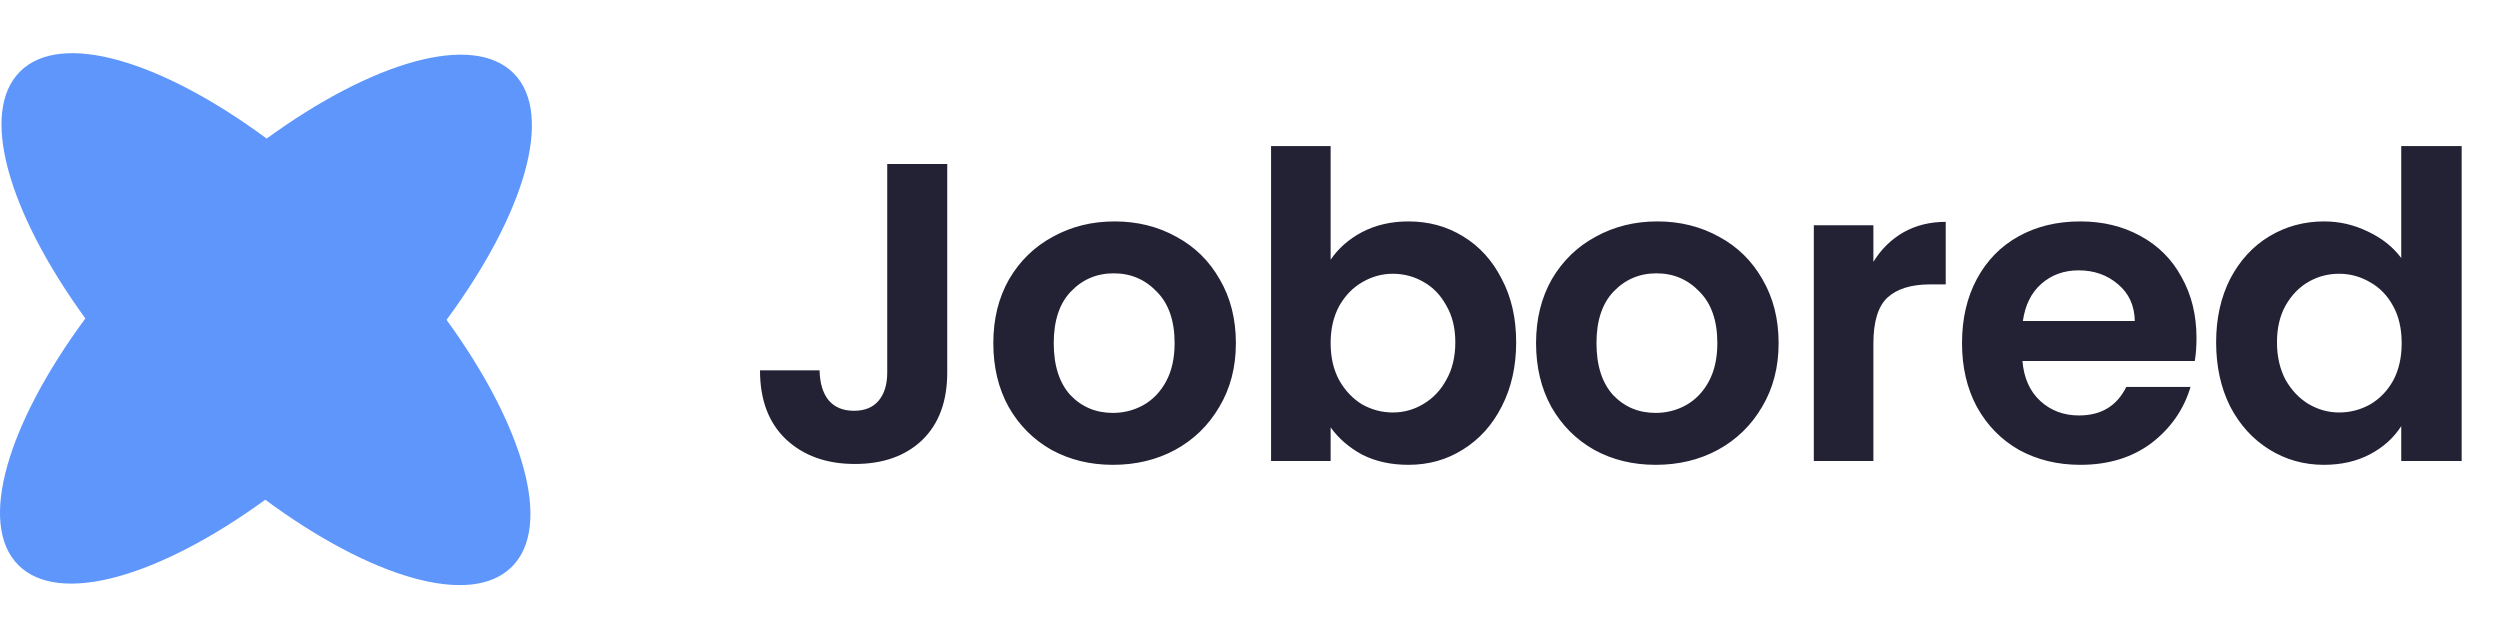
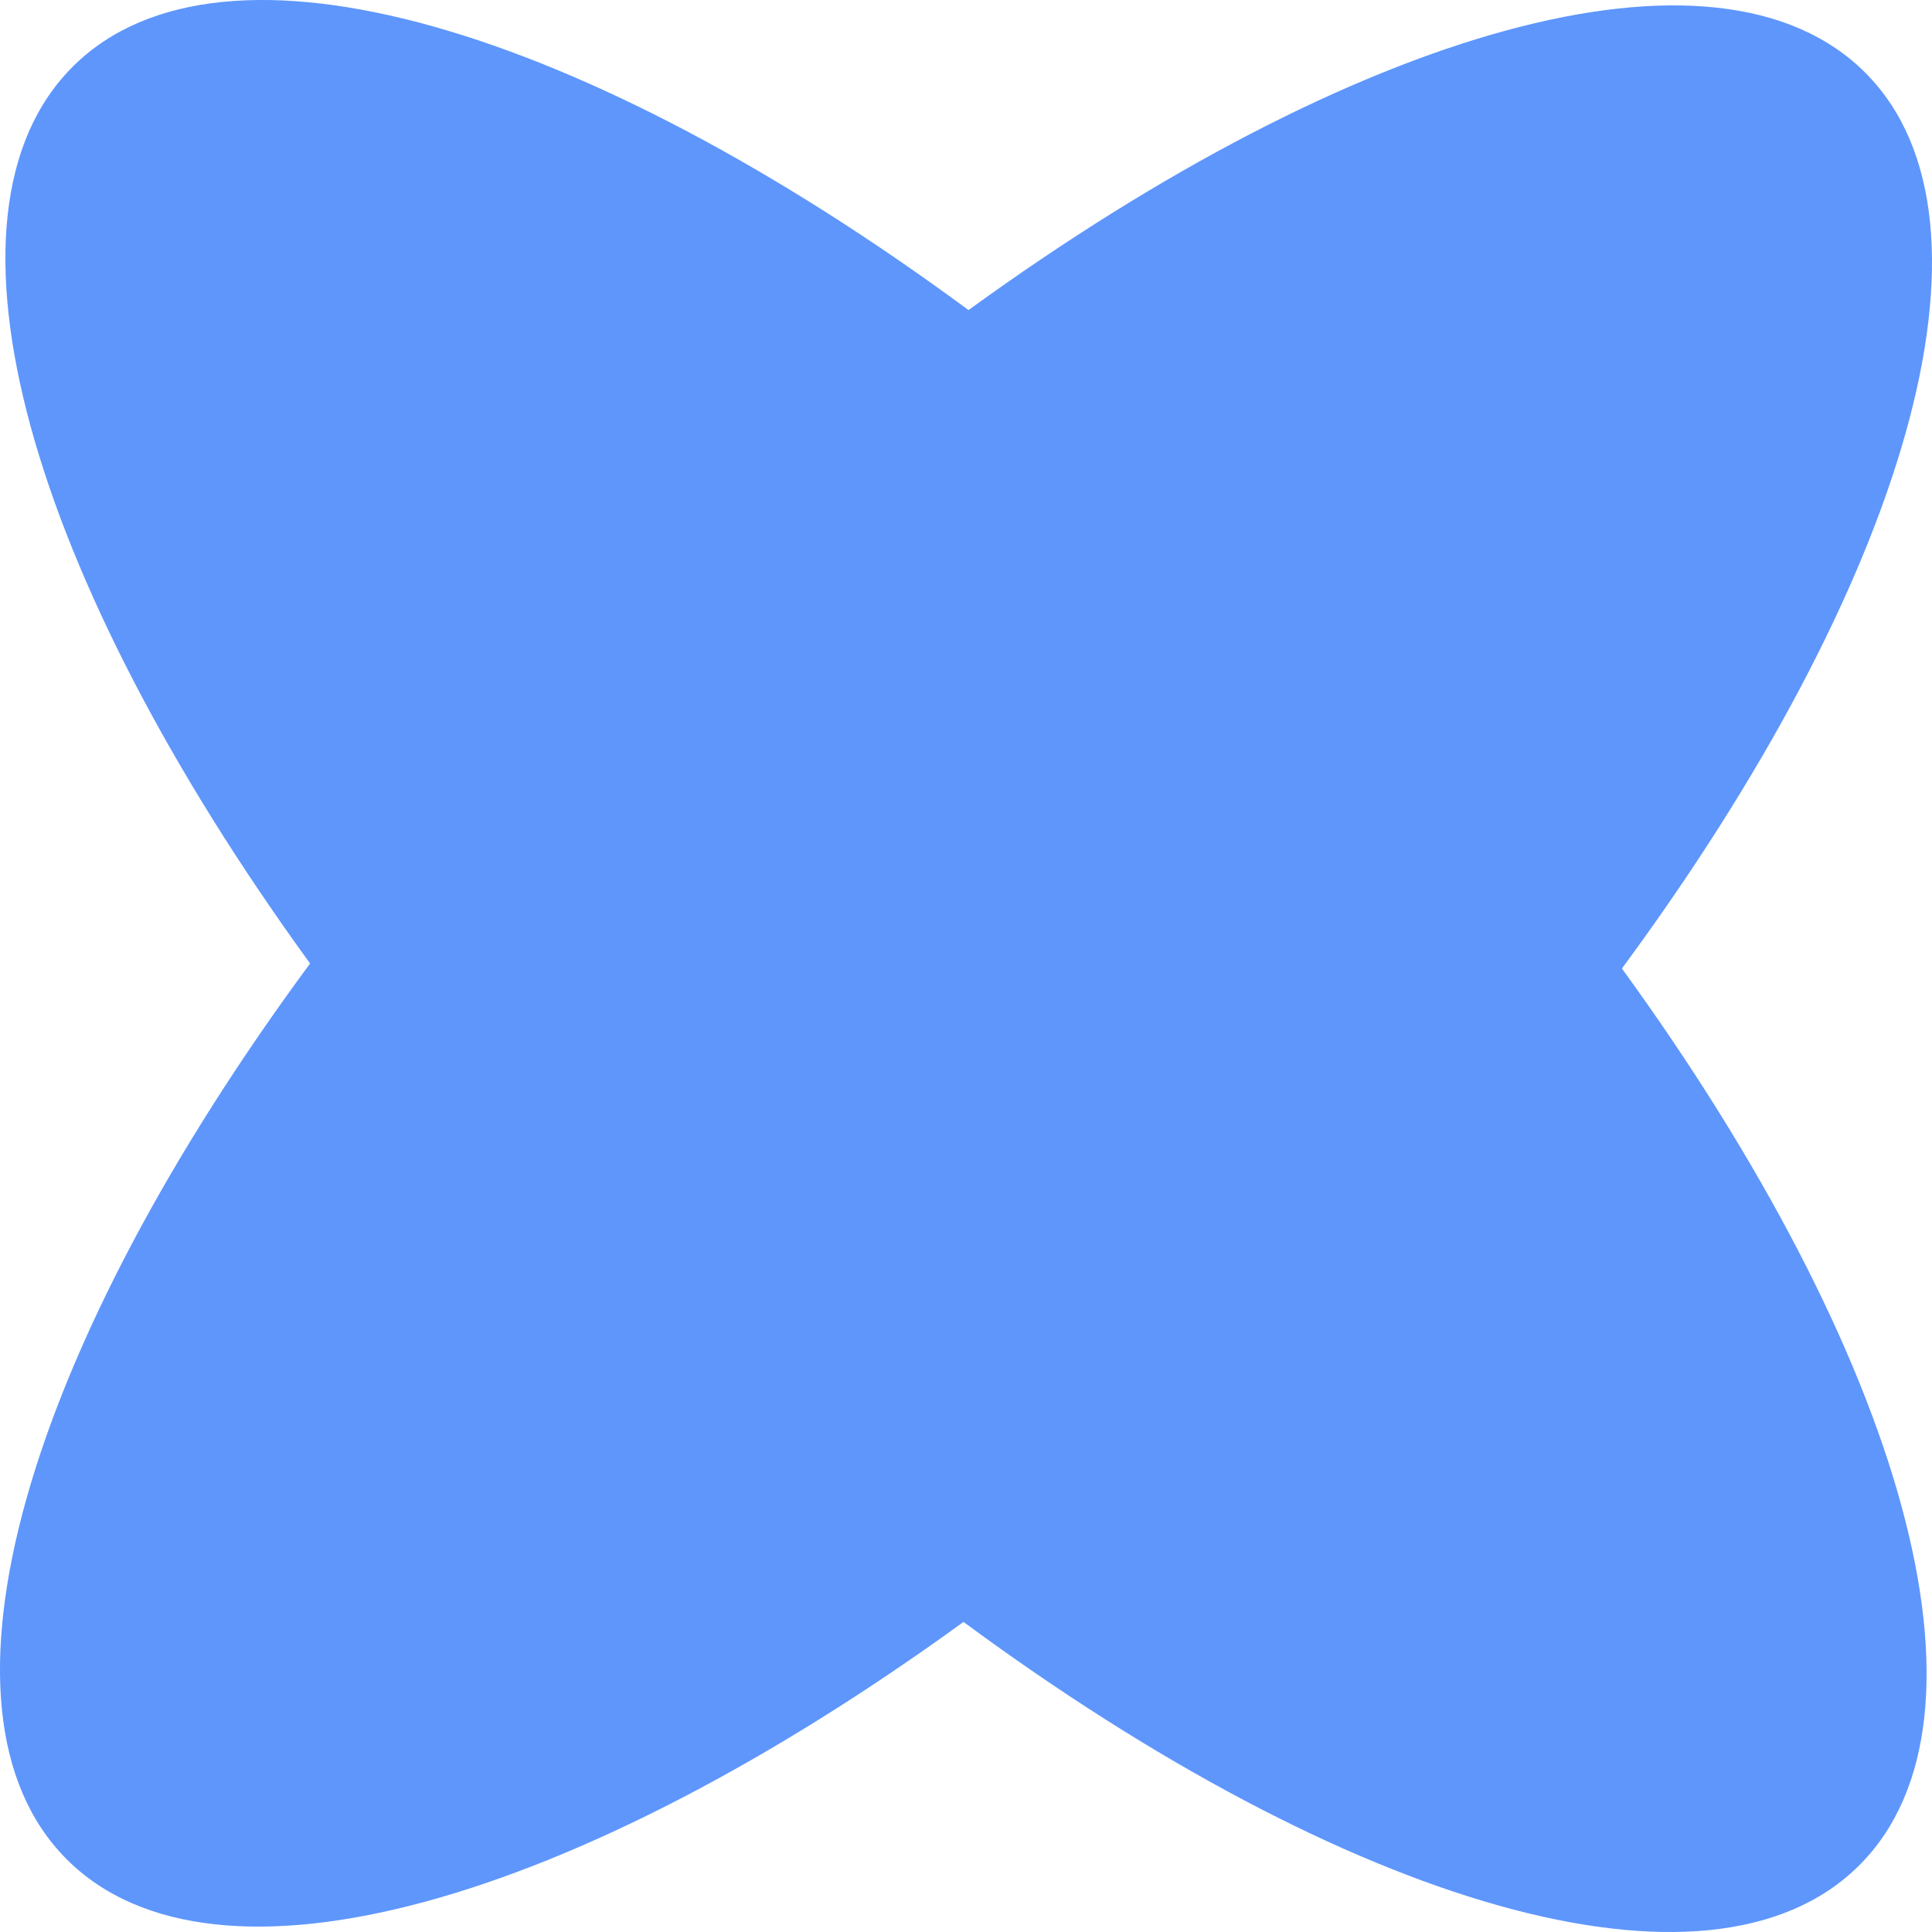
- <svg xmlns="http://www.w3.org/2000/svg" width="141" height="36" viewBox="0 0 141 36" fill="none">
-   <path fill-rule="evenodd" clip-rule="evenodd" d="M15.039 7.815C9.089 3.424 3.459 1.723 1.136 4.029C-1.188 6.335 0.469 11.978 4.815 17.961C0.424 23.91 -1.277 29.541 1.029 31.864C3.335 34.188 8.978 32.531 14.961 28.185C20.91 32.576 26.541 34.277 28.864 31.971C31.188 29.665 29.531 24.022 25.185 18.039C29.576 12.089 31.277 6.459 28.971 4.136C26.665 1.812 21.022 3.469 15.039 7.815Z" fill="#5E96FC" />
-   <path d="M53.424 9.248V21.008C53.424 22.64 52.952 23.912 52.008 24.824C51.064 25.72 49.8 26.168 48.216 26.168C46.616 26.168 45.32 25.704 44.328 24.776C43.352 23.848 42.864 22.552 42.864 20.888H46.224C46.24 21.608 46.408 22.168 46.728 22.568C47.064 22.968 47.544 23.168 48.168 23.168C48.776 23.168 49.24 22.976 49.56 22.592C49.88 22.208 50.04 21.68 50.04 21.008V9.248H53.424ZM62.767 26.216C61.487 26.216 60.336 25.936 59.312 25.376C58.288 24.8 57.48 23.992 56.888 22.952C56.312 21.912 56.023 20.712 56.023 19.352C56.023 17.992 56.319 16.792 56.911 15.752C57.52 14.712 58.343 13.912 59.383 13.352C60.423 12.776 61.584 12.488 62.864 12.488C64.144 12.488 65.303 12.776 66.344 13.352C67.383 13.912 68.2 14.712 68.791 15.752C69.4 16.792 69.704 17.992 69.704 19.352C69.704 20.712 69.391 21.912 68.767 22.952C68.159 23.992 67.328 24.8 66.272 25.376C65.231 25.936 64.064 26.216 62.767 26.216ZM62.767 23.288C63.376 23.288 63.944 23.144 64.472 22.856C65.016 22.552 65.448 22.104 65.767 21.512C66.088 20.92 66.248 20.2 66.248 19.352C66.248 18.088 65.912 17.12 65.24 16.448C64.584 15.76 63.776 15.416 62.816 15.416C61.855 15.416 61.047 15.76 60.392 16.448C59.752 17.12 59.431 18.088 59.431 19.352C59.431 20.616 59.743 21.592 60.367 22.28C61.008 22.952 61.807 23.288 62.767 23.288ZM75.048 14.648C75.48 14.008 76.072 13.488 76.824 13.088C77.592 12.688 78.464 12.488 79.44 12.488C80.576 12.488 81.6 12.768 82.512 13.328C83.44 13.888 84.168 14.688 84.696 15.728C85.24 16.752 85.512 17.944 85.512 19.304C85.512 20.664 85.24 21.872 84.696 22.928C84.168 23.968 83.44 24.776 82.512 25.352C81.6 25.928 80.576 26.216 79.44 26.216C78.448 26.216 77.576 26.024 76.824 25.64C76.088 25.24 75.496 24.728 75.048 24.104V26H71.688V8.24H75.048V14.648ZM82.08 19.304C82.08 18.504 81.912 17.816 81.576 17.24C81.256 16.648 80.824 16.2 80.28 15.896C79.752 15.592 79.176 15.44 78.552 15.44C77.944 15.44 77.368 15.6 76.824 15.92C76.296 16.224 75.864 16.672 75.528 17.264C75.208 17.856 75.048 18.552 75.048 19.352C75.048 20.152 75.208 20.848 75.528 21.44C75.864 22.032 76.296 22.488 76.824 22.808C77.368 23.112 77.944 23.264 78.552 23.264C79.176 23.264 79.752 23.104 80.28 22.784C80.824 22.464 81.256 22.008 81.576 21.416C81.912 20.824 82.08 20.12 82.08 19.304ZM93.378 26.216C92.098 26.216 90.946 25.936 89.922 25.376C88.898 24.8 88.09 23.992 87.498 22.952C86.922 21.912 86.634 20.712 86.634 19.352C86.634 17.992 86.93 16.792 87.522 15.752C88.13 14.712 88.954 13.912 89.994 13.352C91.034 12.776 92.194 12.488 93.474 12.488C94.754 12.488 95.914 12.776 96.954 13.352C97.994 13.912 98.81 14.712 99.402 15.752C100.01 16.792 100.314 17.992 100.314 19.352C100.314 20.712 100.002 21.912 99.378 22.952C98.77 23.992 97.938 24.8 96.882 25.376C95.842 25.936 94.674 26.216 93.378 26.216ZM93.378 23.288C93.986 23.288 94.554 23.144 95.082 22.856C95.626 22.552 96.058 22.104 96.378 21.512C96.698 20.92 96.858 20.2 96.858 19.352C96.858 18.088 96.522 17.12 95.85 16.448C95.194 15.76 94.386 15.416 93.426 15.416C92.466 15.416 91.658 15.76 91.002 16.448C90.362 17.12 90.042 18.088 90.042 19.352C90.042 20.616 90.354 21.592 90.978 22.28C91.618 22.952 92.418 23.288 93.378 23.288ZM105.659 14.768C106.091 14.064 106.651 13.512 107.339 13.112C108.043 12.712 108.843 12.512 109.739 12.512V16.04H108.851C107.795 16.04 106.995 16.288 106.451 16.784C105.923 17.28 105.659 18.144 105.659 19.376V26H102.299V12.704H105.659V14.768ZM123.882 19.064C123.882 19.544 123.85 19.976 123.786 20.36H114.066C114.146 21.32 114.482 22.072 115.074 22.616C115.666 23.16 116.394 23.432 117.258 23.432C118.506 23.432 119.394 22.896 119.922 21.824H123.546C123.162 23.104 122.426 24.16 121.338 24.992C120.25 25.808 118.914 26.216 117.33 26.216C116.05 26.216 114.898 25.936 113.874 25.376C112.866 24.8 112.074 23.992 111.498 22.952C110.938 21.912 110.658 20.712 110.658 19.352C110.658 17.976 110.938 16.768 111.498 15.728C112.058 14.688 112.842 13.888 113.85 13.328C114.858 12.768 116.018 12.488 117.33 12.488C118.594 12.488 119.722 12.76 120.714 13.304C121.722 13.848 122.498 14.624 123.042 15.632C123.602 16.624 123.882 17.768 123.882 19.064ZM120.402 18.104C120.386 17.24 120.074 16.552 119.466 16.04C118.858 15.512 118.114 15.248 117.234 15.248C116.402 15.248 115.698 15.504 115.122 16.016C114.562 16.512 114.218 17.208 114.09 18.104H120.402ZM124.99 19.304C124.99 17.96 125.254 16.768 125.782 15.728C126.326 14.688 127.062 13.888 127.99 13.328C128.918 12.768 129.95 12.488 131.086 12.488C131.95 12.488 132.774 12.68 133.558 13.064C134.342 13.432 134.966 13.928 135.43 14.552V8.24H138.838V26H135.43V24.032C135.014 24.688 134.43 25.216 133.678 25.616C132.926 26.016 132.054 26.216 131.062 26.216C129.942 26.216 128.918 25.928 127.99 25.352C127.062 24.776 126.326 23.968 125.782 22.928C125.254 21.872 124.99 20.664 124.99 19.304ZM135.454 19.352C135.454 18.536 135.294 17.84 134.974 17.264C134.654 16.672 134.222 16.224 133.678 15.92C133.134 15.6 132.55 15.44 131.926 15.44C131.302 15.44 130.726 15.592 130.198 15.896C129.67 16.2 129.238 16.648 128.902 17.24C128.582 17.816 128.422 18.504 128.422 19.304C128.422 20.104 128.582 20.808 128.902 21.416C129.238 22.008 129.67 22.464 130.198 22.784C130.742 23.104 131.318 23.264 131.926 23.264C132.55 23.264 133.134 23.112 133.678 22.808C134.222 22.488 134.654 22.04 134.974 21.464C135.294 20.872 135.454 20.168 135.454 19.352Z" fill="#232134" />
+ <svg xmlns="http://www.w3.org/2000/svg" width="30" height="30" viewBox="0 0 30 30" fill="none">
+   <path fill-rule="evenodd" clip-rule="evenodd" d="M15.039 4.815C9.089 0.424 3.459 -1.277 1.136 1.029C-1.188 3.335 0.469 8.978 4.815 14.961C0.424 20.91 -1.277 26.541 1.029 28.864C3.335 31.188 8.978 29.531 14.961 25.185C20.91 29.576 26.541 31.277 28.864 28.971C31.188 26.665 29.531 21.022 25.185 15.039C29.576 9.089 31.277 3.459 28.971 1.136C26.665 -1.188 21.022 0.469 15.039 4.815Z" fill="#5E96FC" />
</svg>
